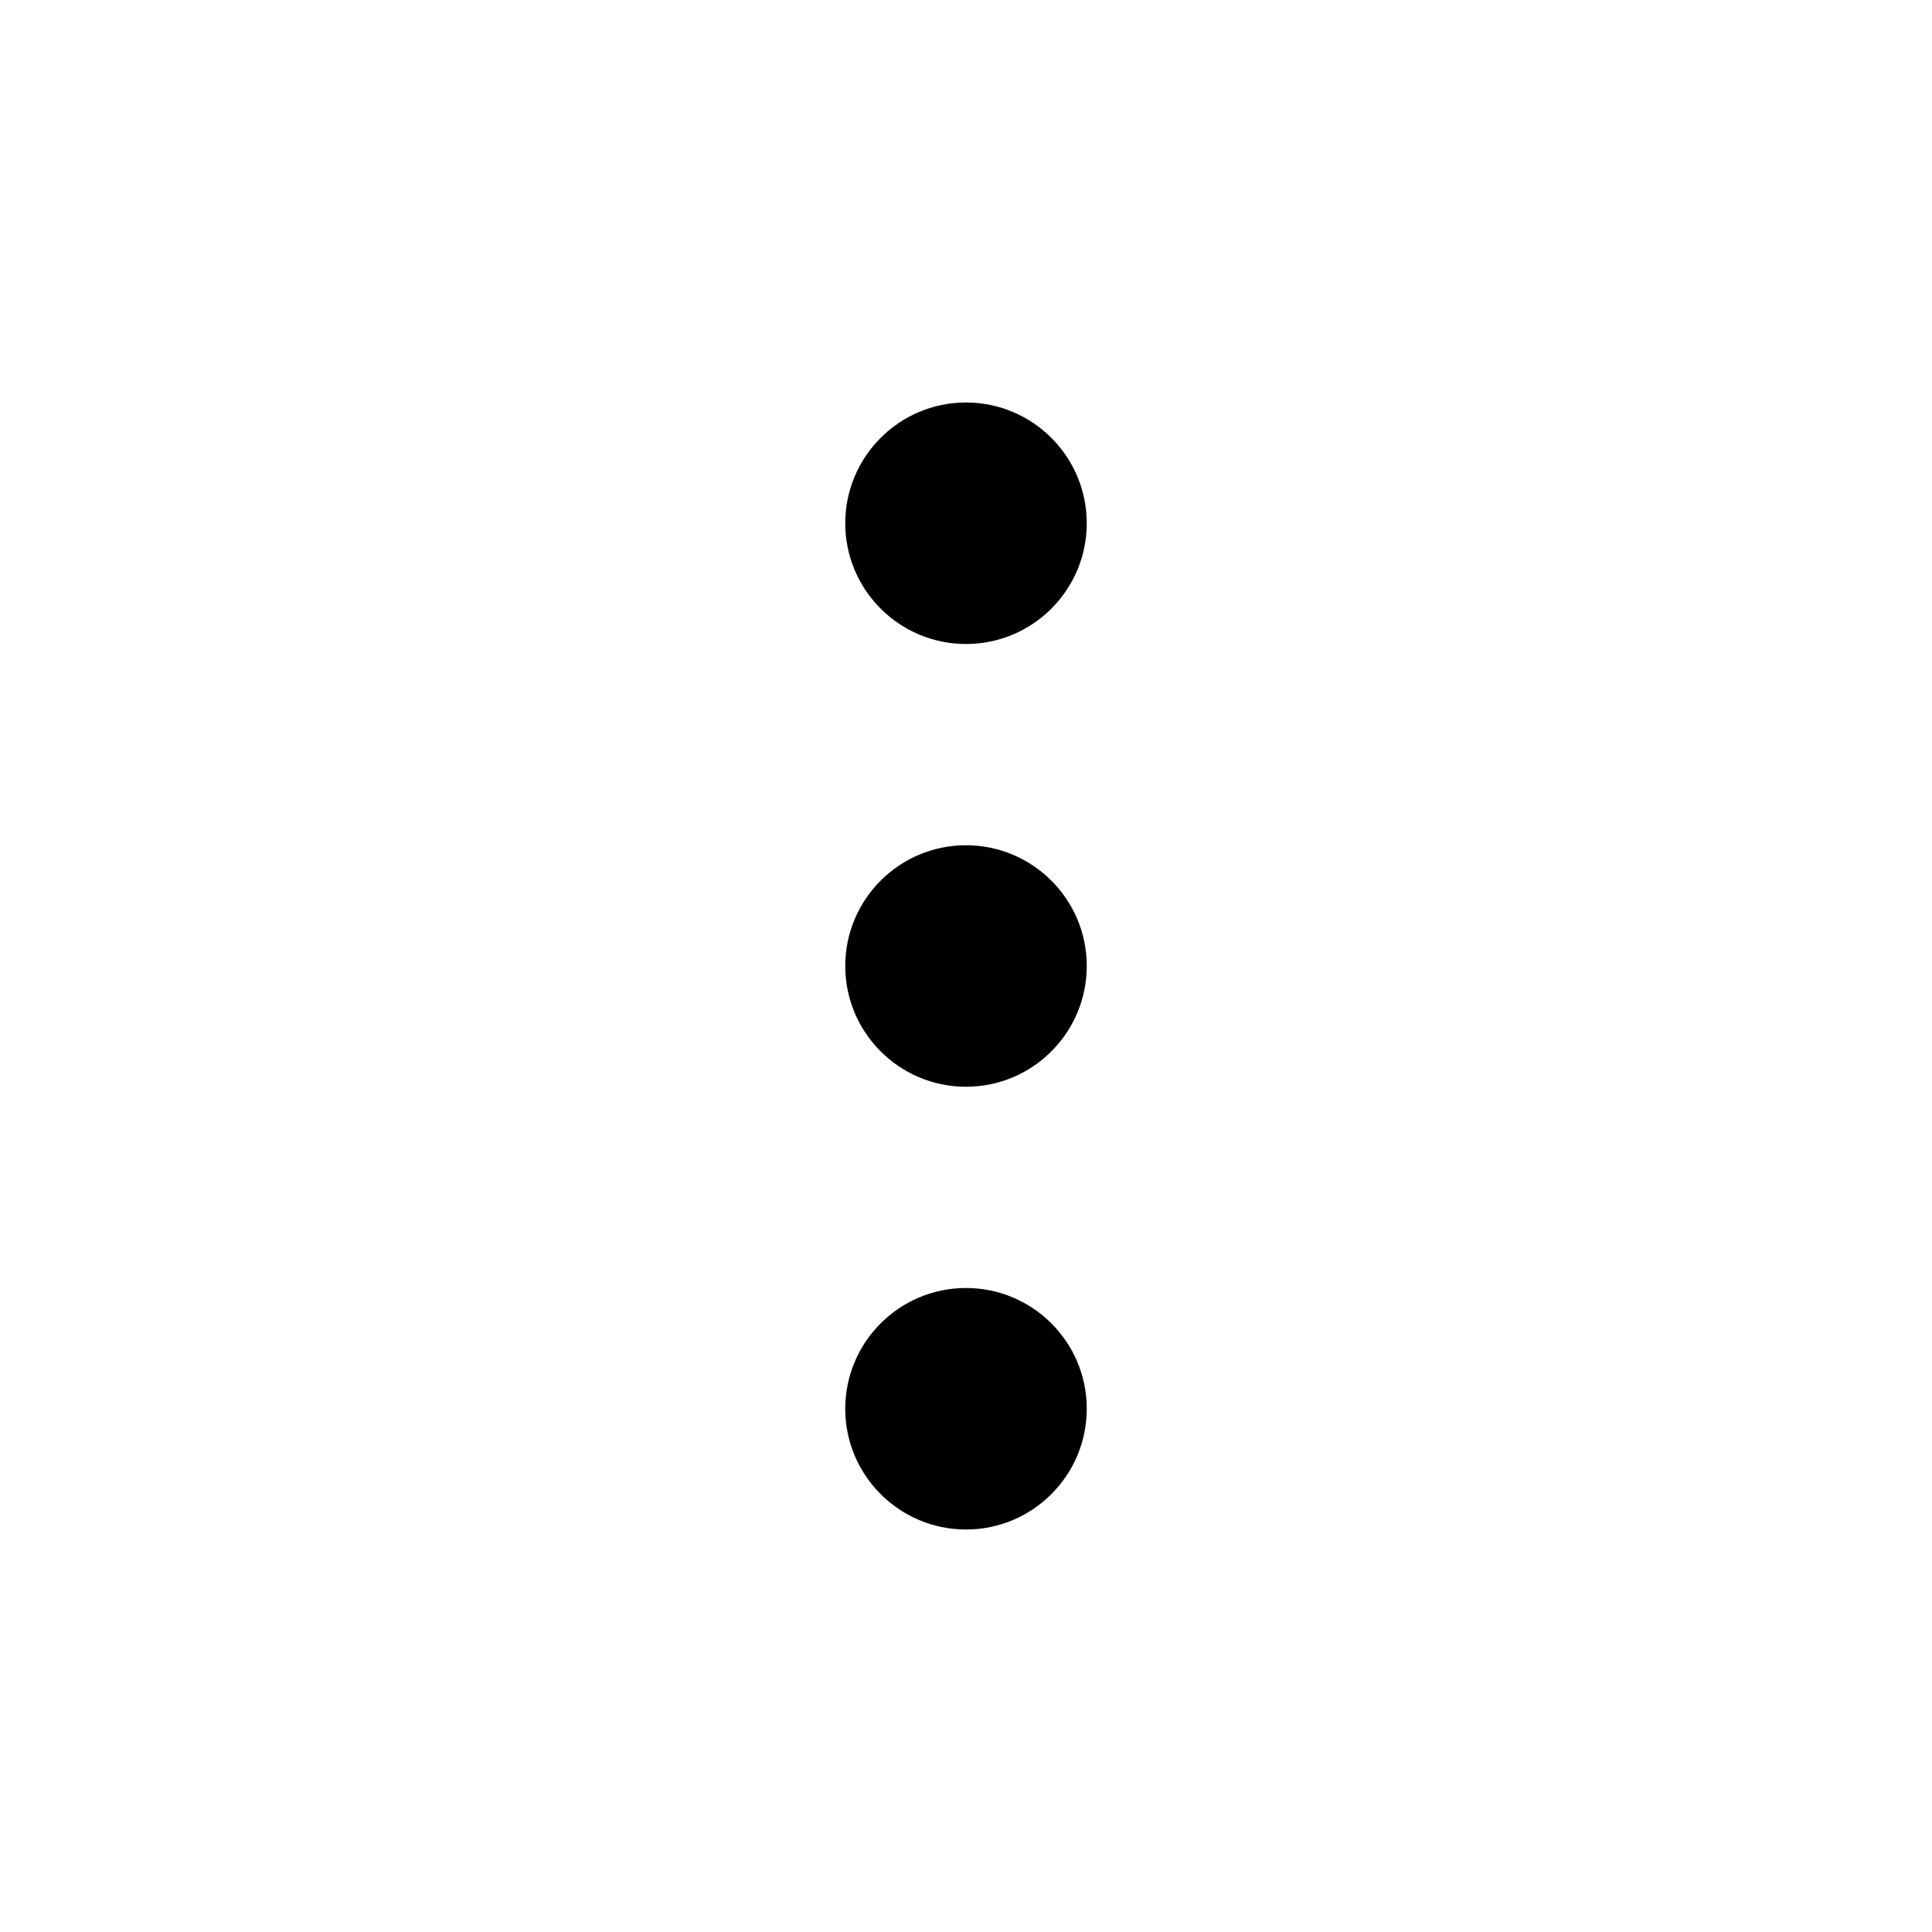
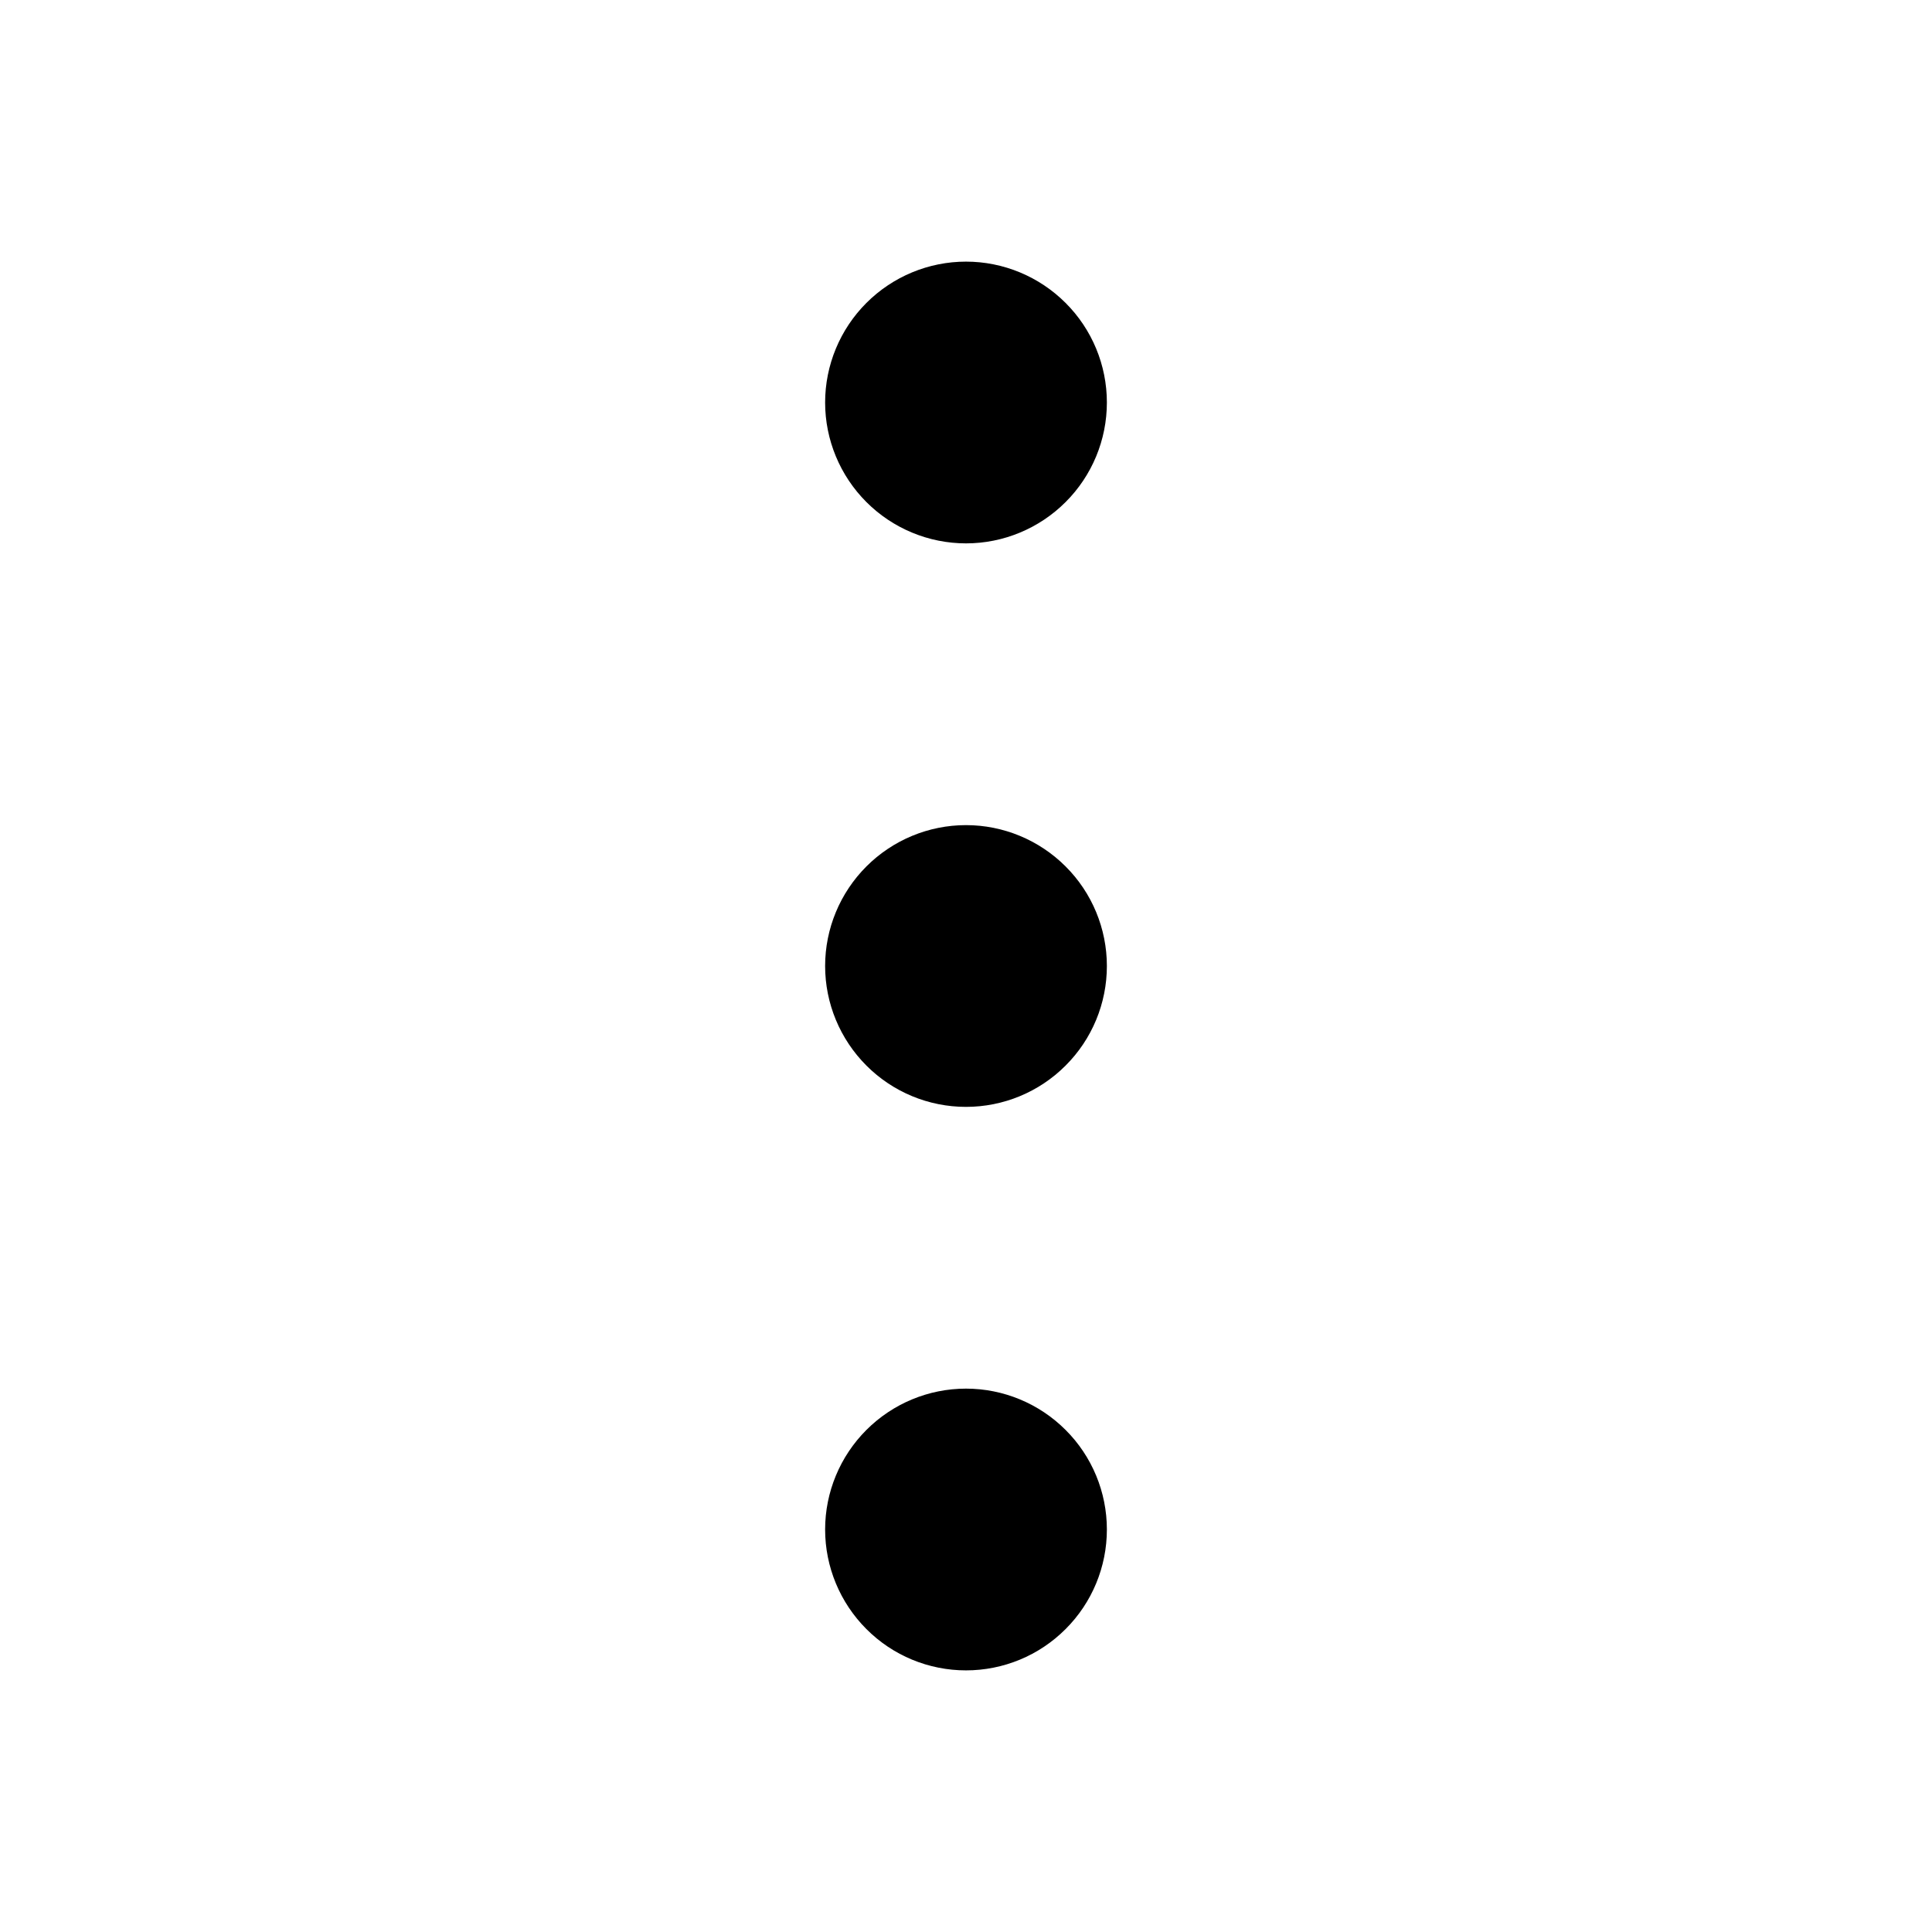
<svg xmlns="http://www.w3.org/2000/svg" width="24" height="24" viewBox="0 0 24 24" fill="currentColor">
-   <path d="M12 16C12.828 16 13.5 16.672 13.5 17.5C13.5 18.328 12.828 19 12 19C11.172 19 10.5 18.328 10.5 17.5C10.5 16.672 11.172 16 12 16ZM12 10.5C12.828 10.5 13.5 11.172 13.5 12C13.5 12.828 12.828 13.5 12 13.5C11.172 13.5 10.5 12.828 10.5 12C10.5 11.172 11.172 10.5 12 10.5ZM12 5C12.828 5 13.5 5.672 13.5 6.5C13.5 7.328 12.828 8 12 8C11.172 8 10.5 7.328 10.5 6.5C10.5 5.672 11.172 5 12 5Z" />
+   <path d="M12 17.25C12.464 17.25 12.909 17.435 13.237 17.763C13.566 18.091 13.75 18.536 13.75 19C13.75 19.464 13.566 19.909 13.237 20.237C12.909 20.566 12.464 20.75 12 20.75C11.536 20.75 11.091 20.566 10.763 20.237C10.435 19.909 10.25 19.464 10.25 19C10.25 18.536 10.435 18.091 10.763 17.763C11.091 17.435 11.536 17.25 12 17.25ZM12 10.25C12.464 10.25 12.909 10.435 13.237 10.763C13.566 11.091 13.75 11.536 13.75 12C13.75 12.464 13.566 12.909 13.237 13.237C12.909 13.566 12.464 13.75 12 13.75C11.536 13.75 11.091 13.566 10.763 13.237C10.435 12.909 10.25 12.464 10.25 12C10.25 11.536 10.435 11.091 10.763 10.763C11.091 10.435 11.536 10.25 12 10.25ZM12 3.25C12.464 3.25 12.909 3.435 13.237 3.763C13.566 4.091 13.75 4.536 13.75 5C13.75 5.464 13.566 5.909 13.237 6.237C12.909 6.565 12.464 6.75 12 6.75C11.536 6.75 11.091 6.565 10.763 6.237C10.435 5.909 10.25 5.464 10.25 5C10.25 4.536 10.435 4.091 10.763 3.763C11.091 3.435 11.536 3.25 12 3.25Z" />
</svg>
